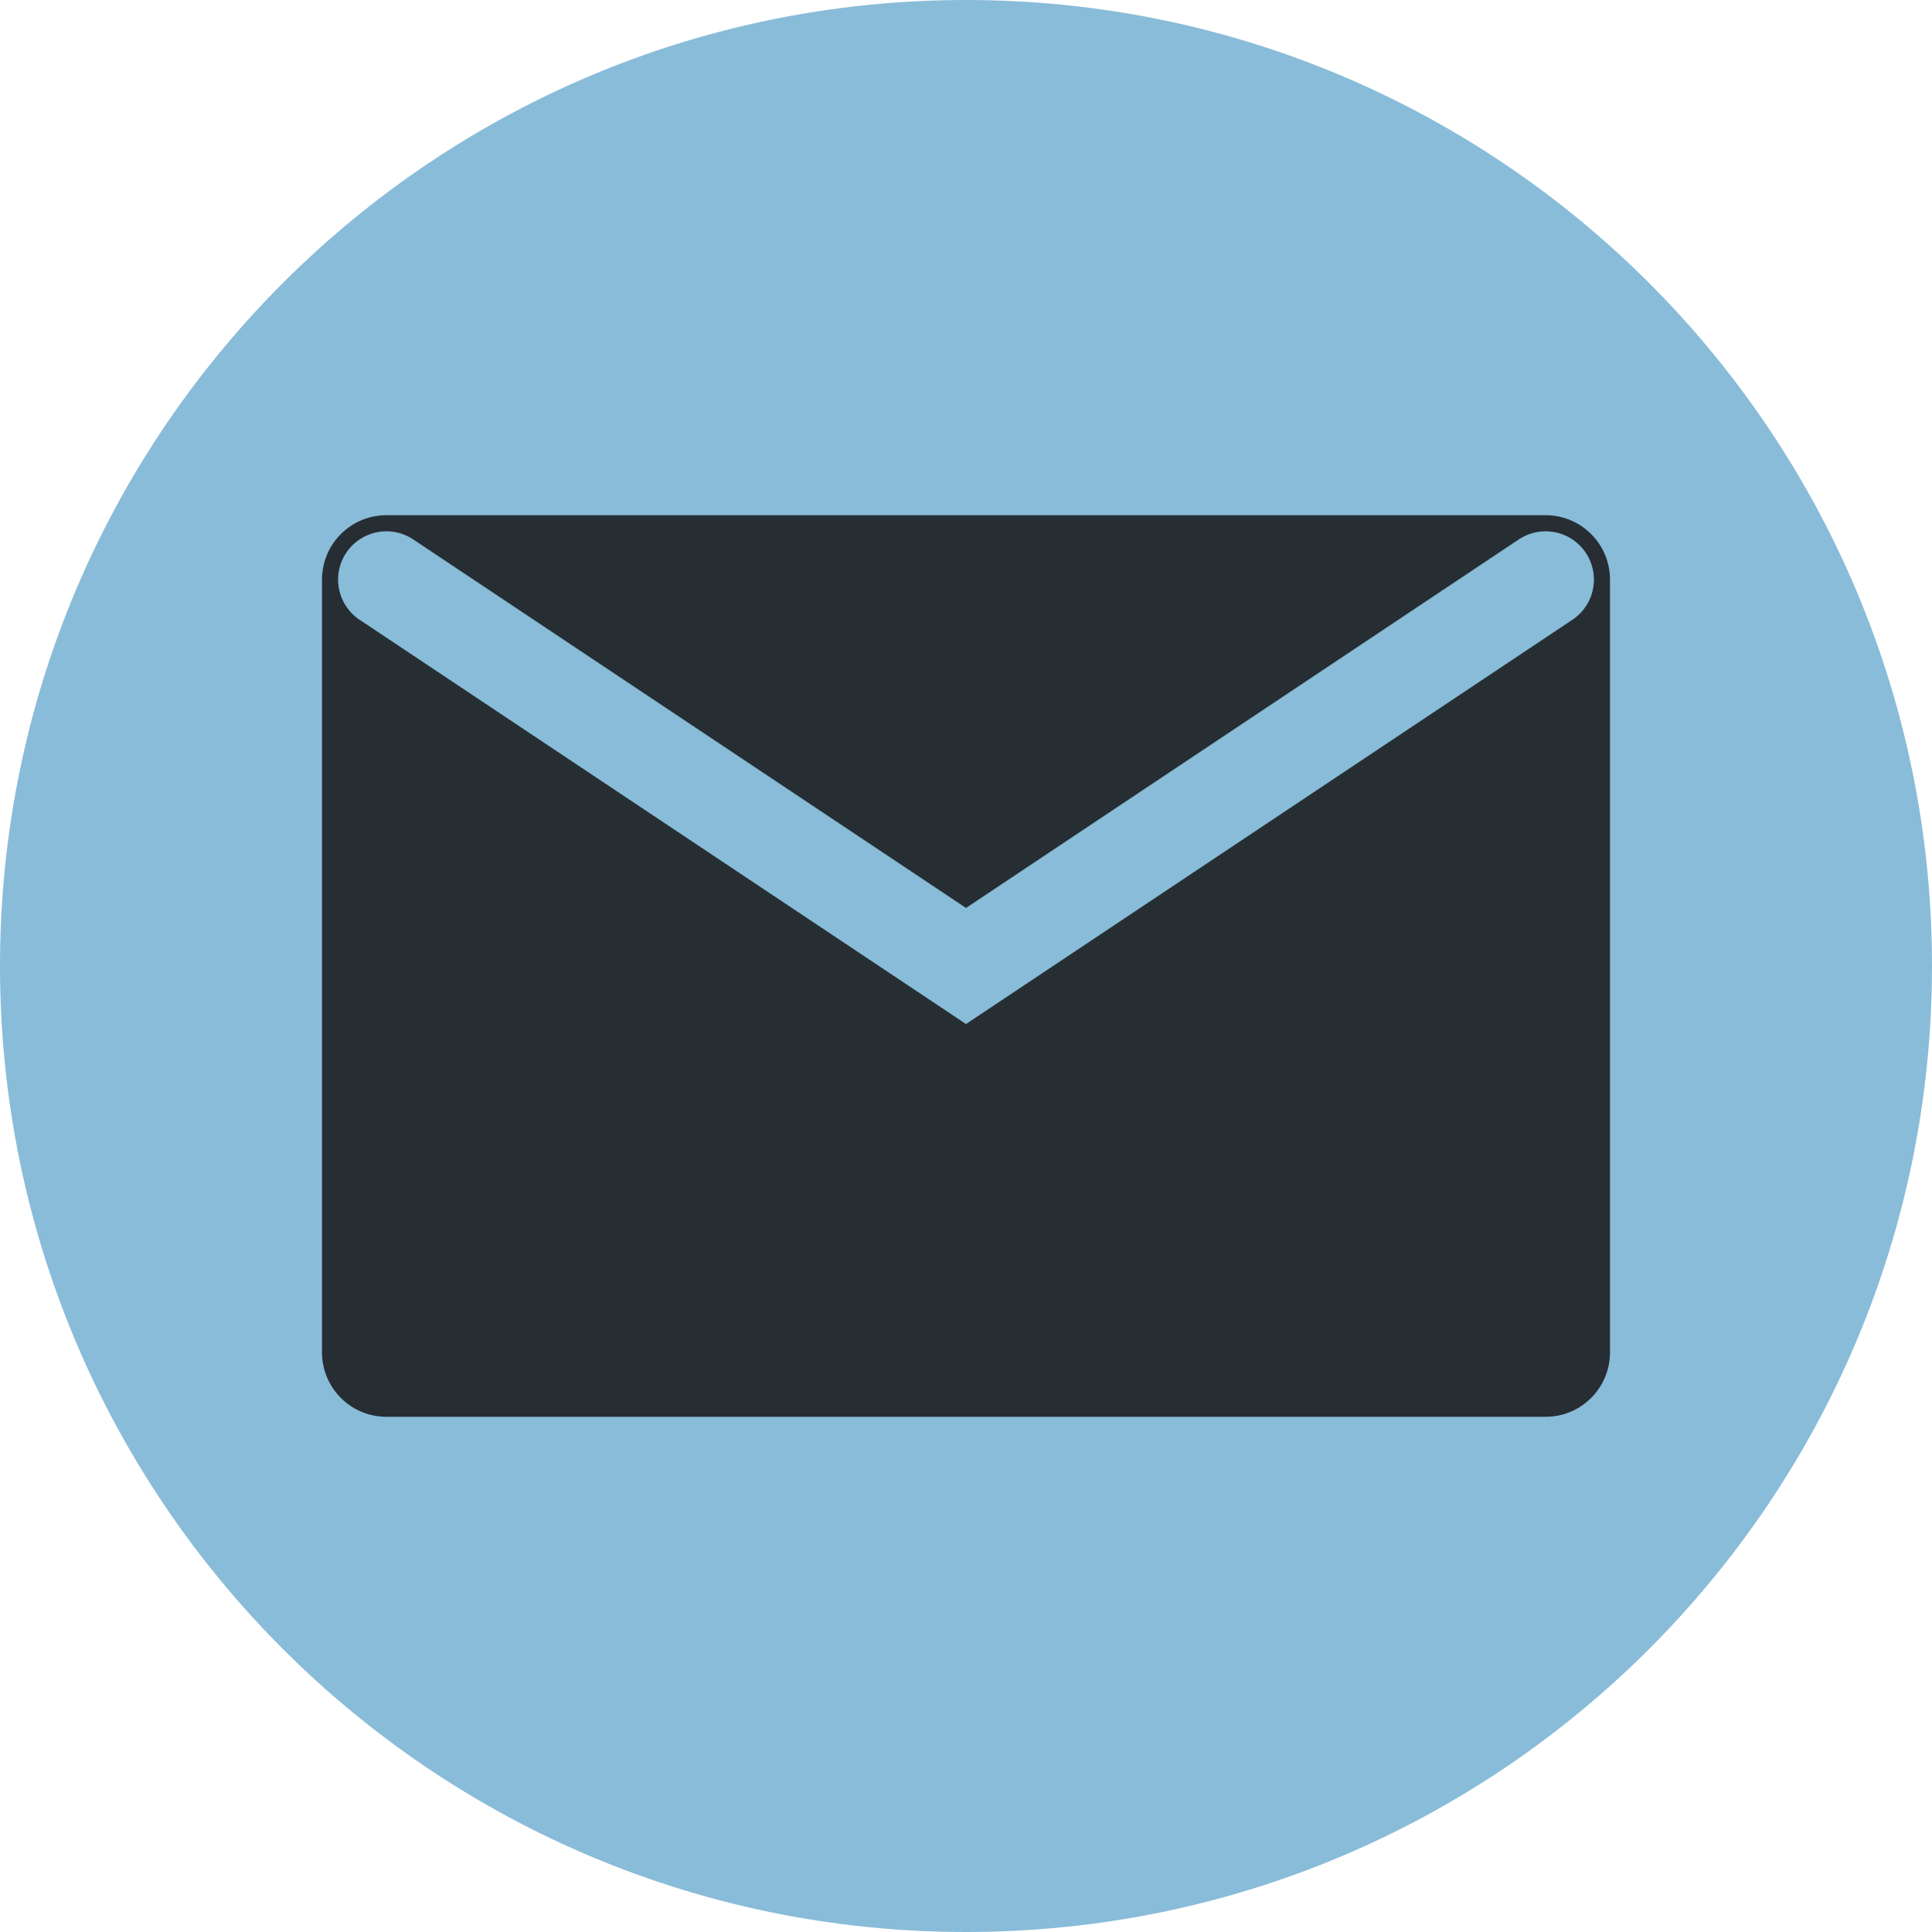
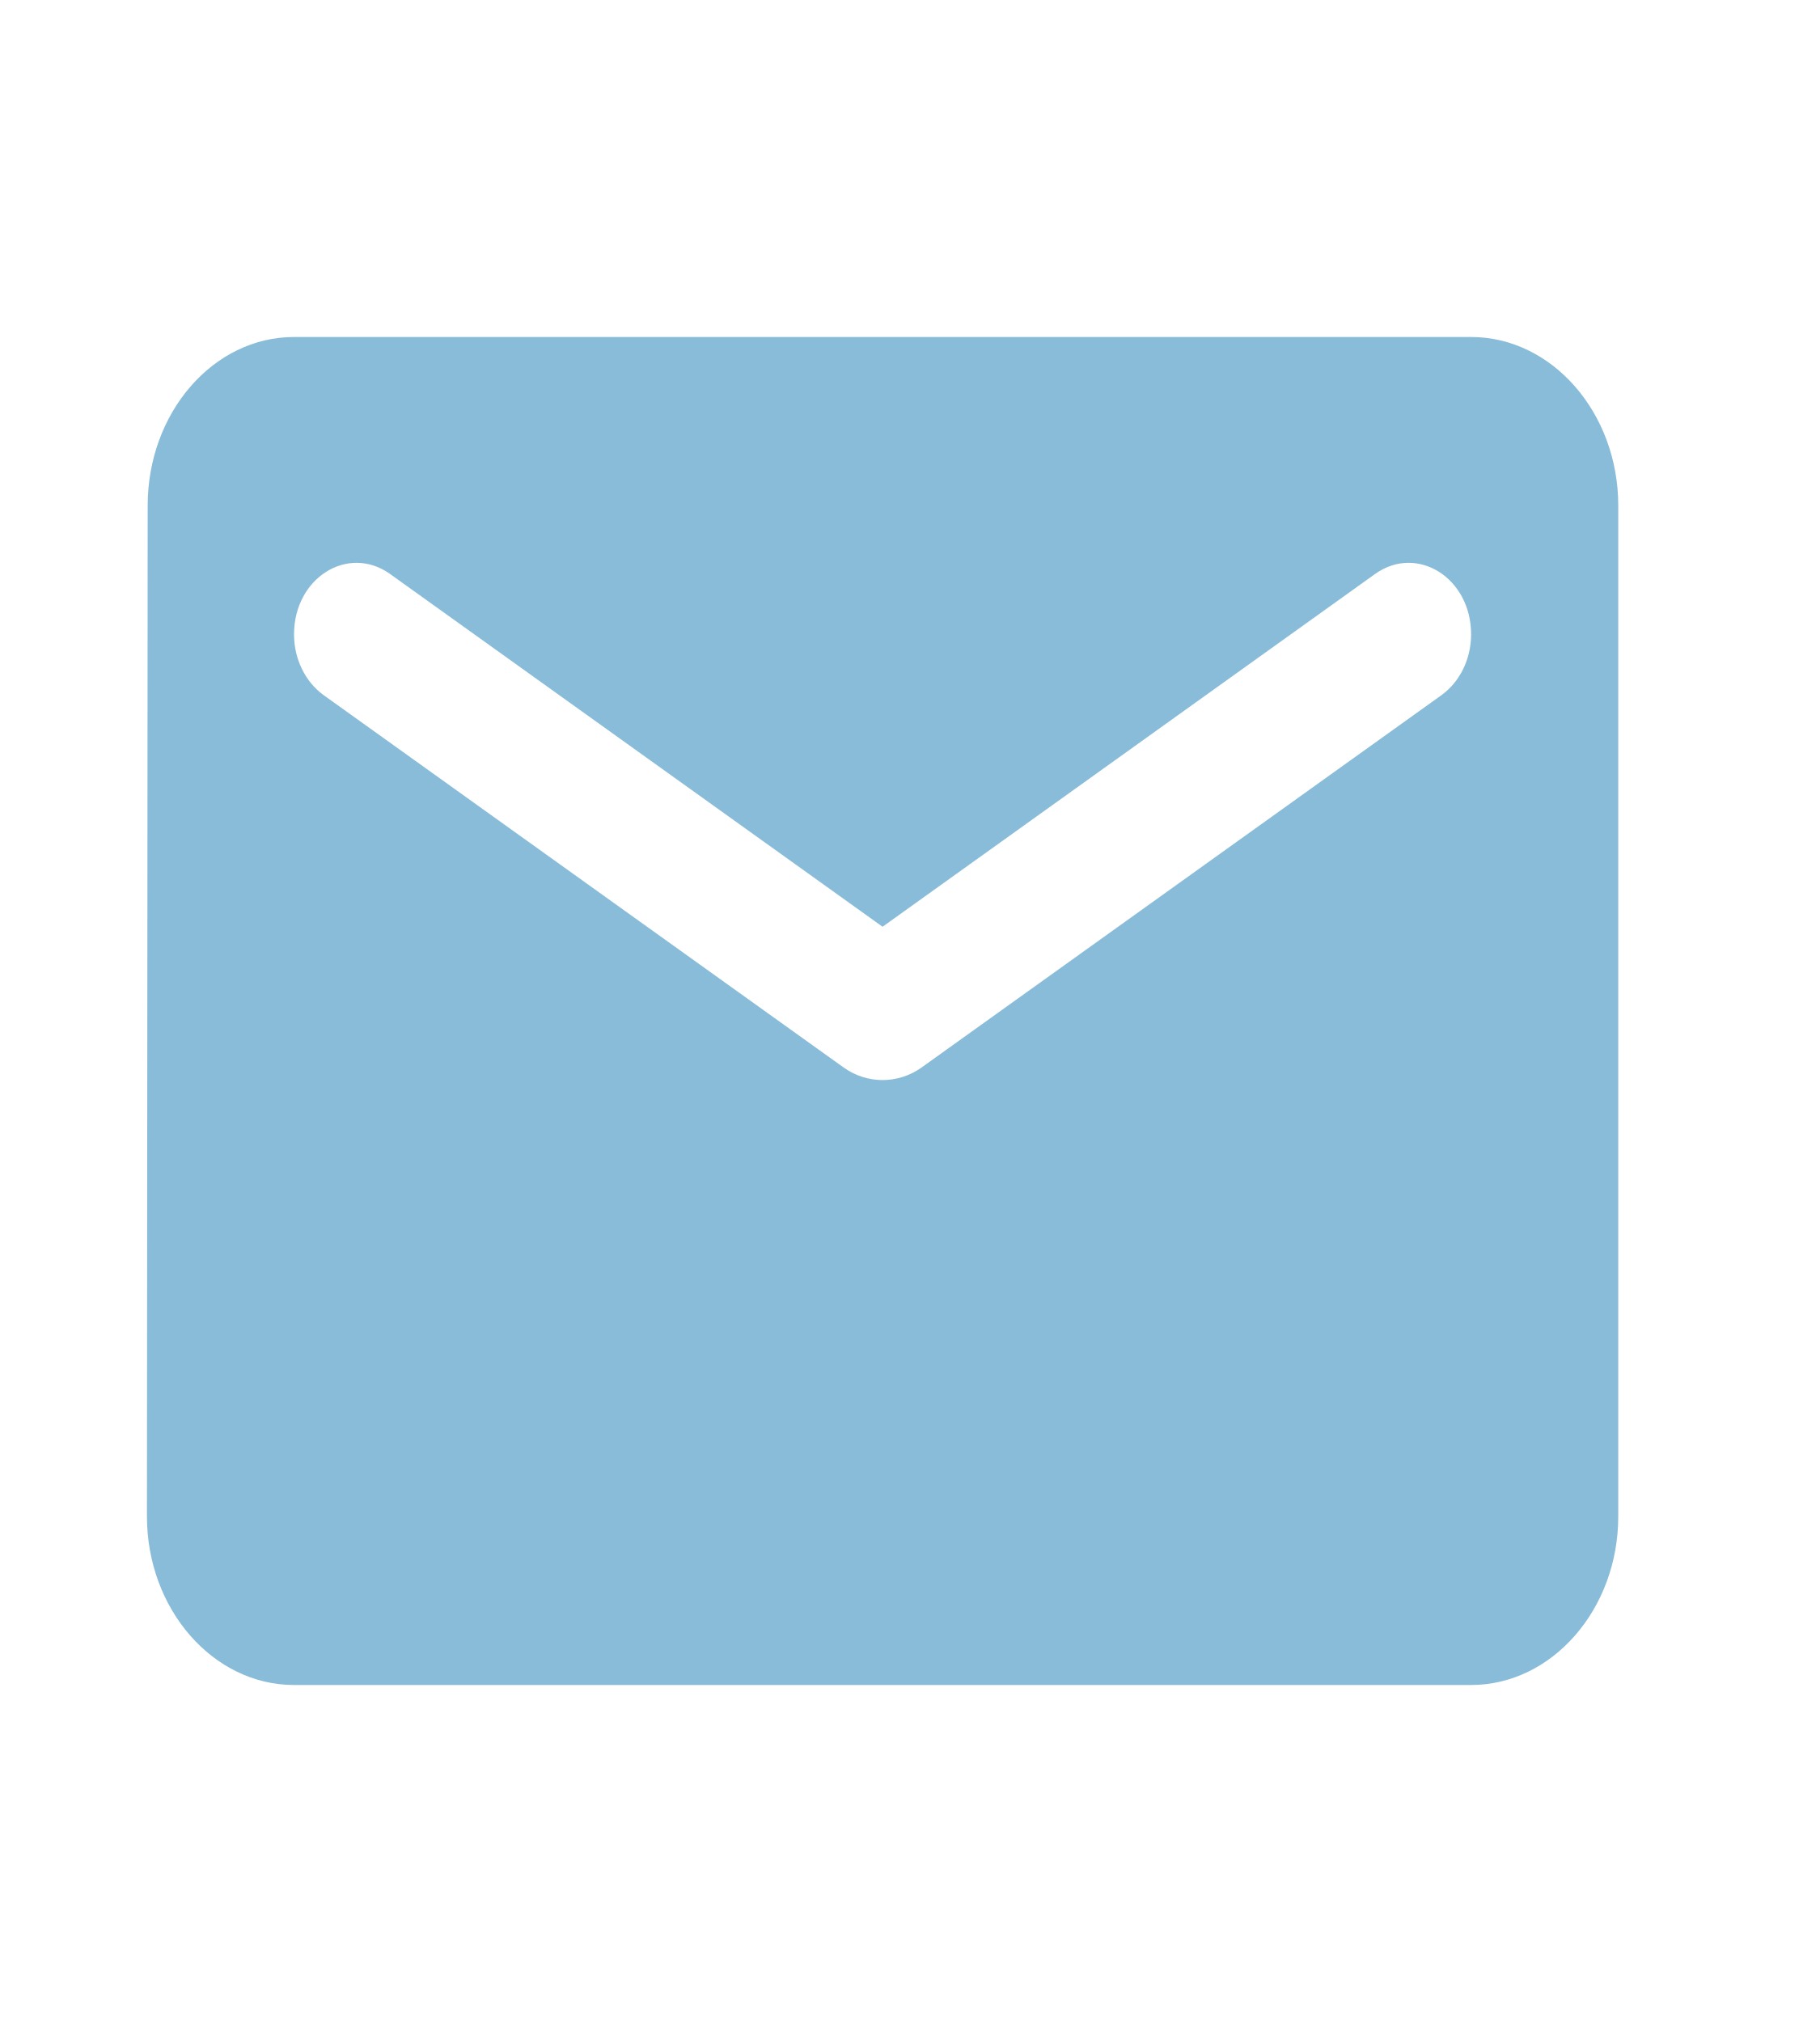
- <svg xmlns="http://www.w3.org/2000/svg" width="30" height="30" viewBox="0 0 30 30" fill="none">
-   <circle cx="15" cy="15" r="14.5" fill="#89BCD9" stroke="#89BCD9" />
-   <rect x="5" y="8" width="20" height="14" rx="1" fill="#262E34" />
-   <path d="M6 9L15 15L24 9" stroke="#89BCD9" stroke-width="1.5" stroke-linecap="round" />
+ <svg xmlns="http://www.w3.org/2000/svg" width="27" height="30" viewBox="0 0 27 30" fill="none">
+   <path d="M21.824 5H4.362C3.162 5 2.191 6.125 2.191 7.5L2.18 22.5C2.18 23.875 3.162 25 4.362 25H21.824C23.024 25 24.007 23.875 24.007 22.5V7.5C24.007 6.125 23.024 5 21.824 5ZM21.387 10.312L13.672 15.838C13.322 16.087 12.864 16.087 12.515 15.838L4.799 10.312C4.526 10.113 4.362 9.775 4.362 9.412C4.362 8.575 5.159 8.075 5.781 8.512L13.093 13.75L20.405 8.512C21.027 8.075 21.824 8.575 21.824 9.412C21.824 9.775 21.66 10.113 21.387 10.312Z" fill="#89BCD9" />
</svg>
